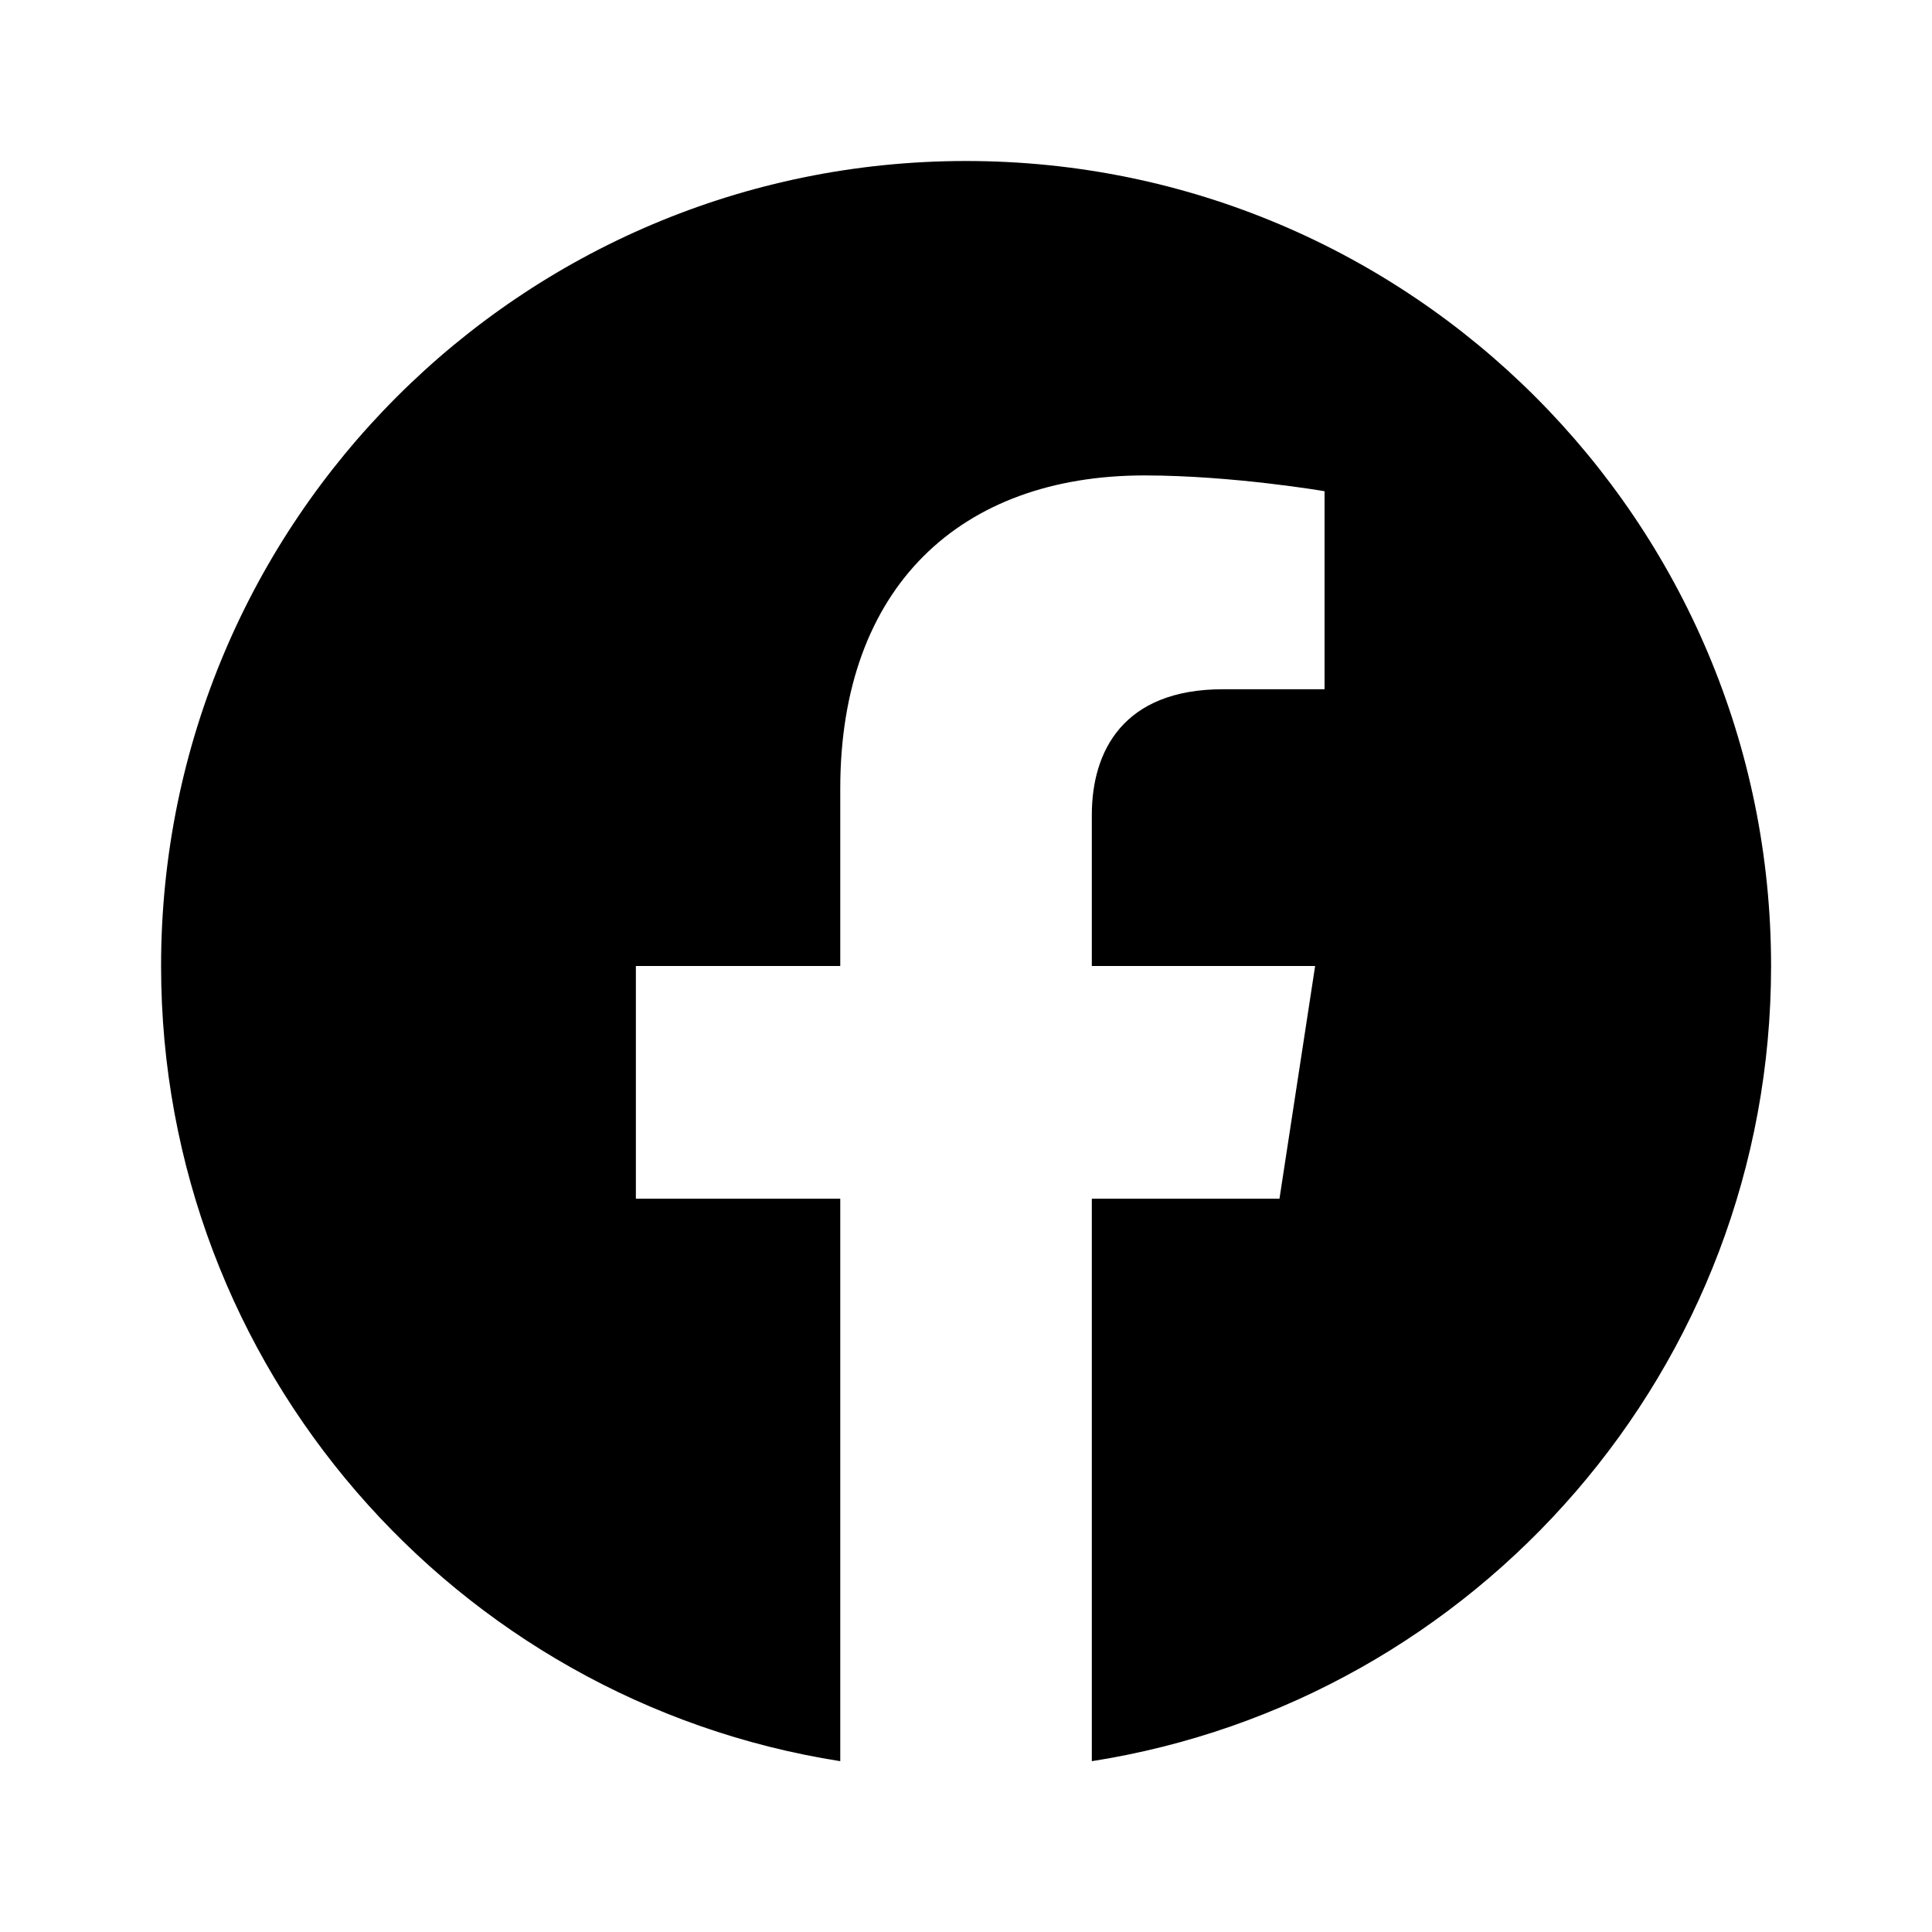
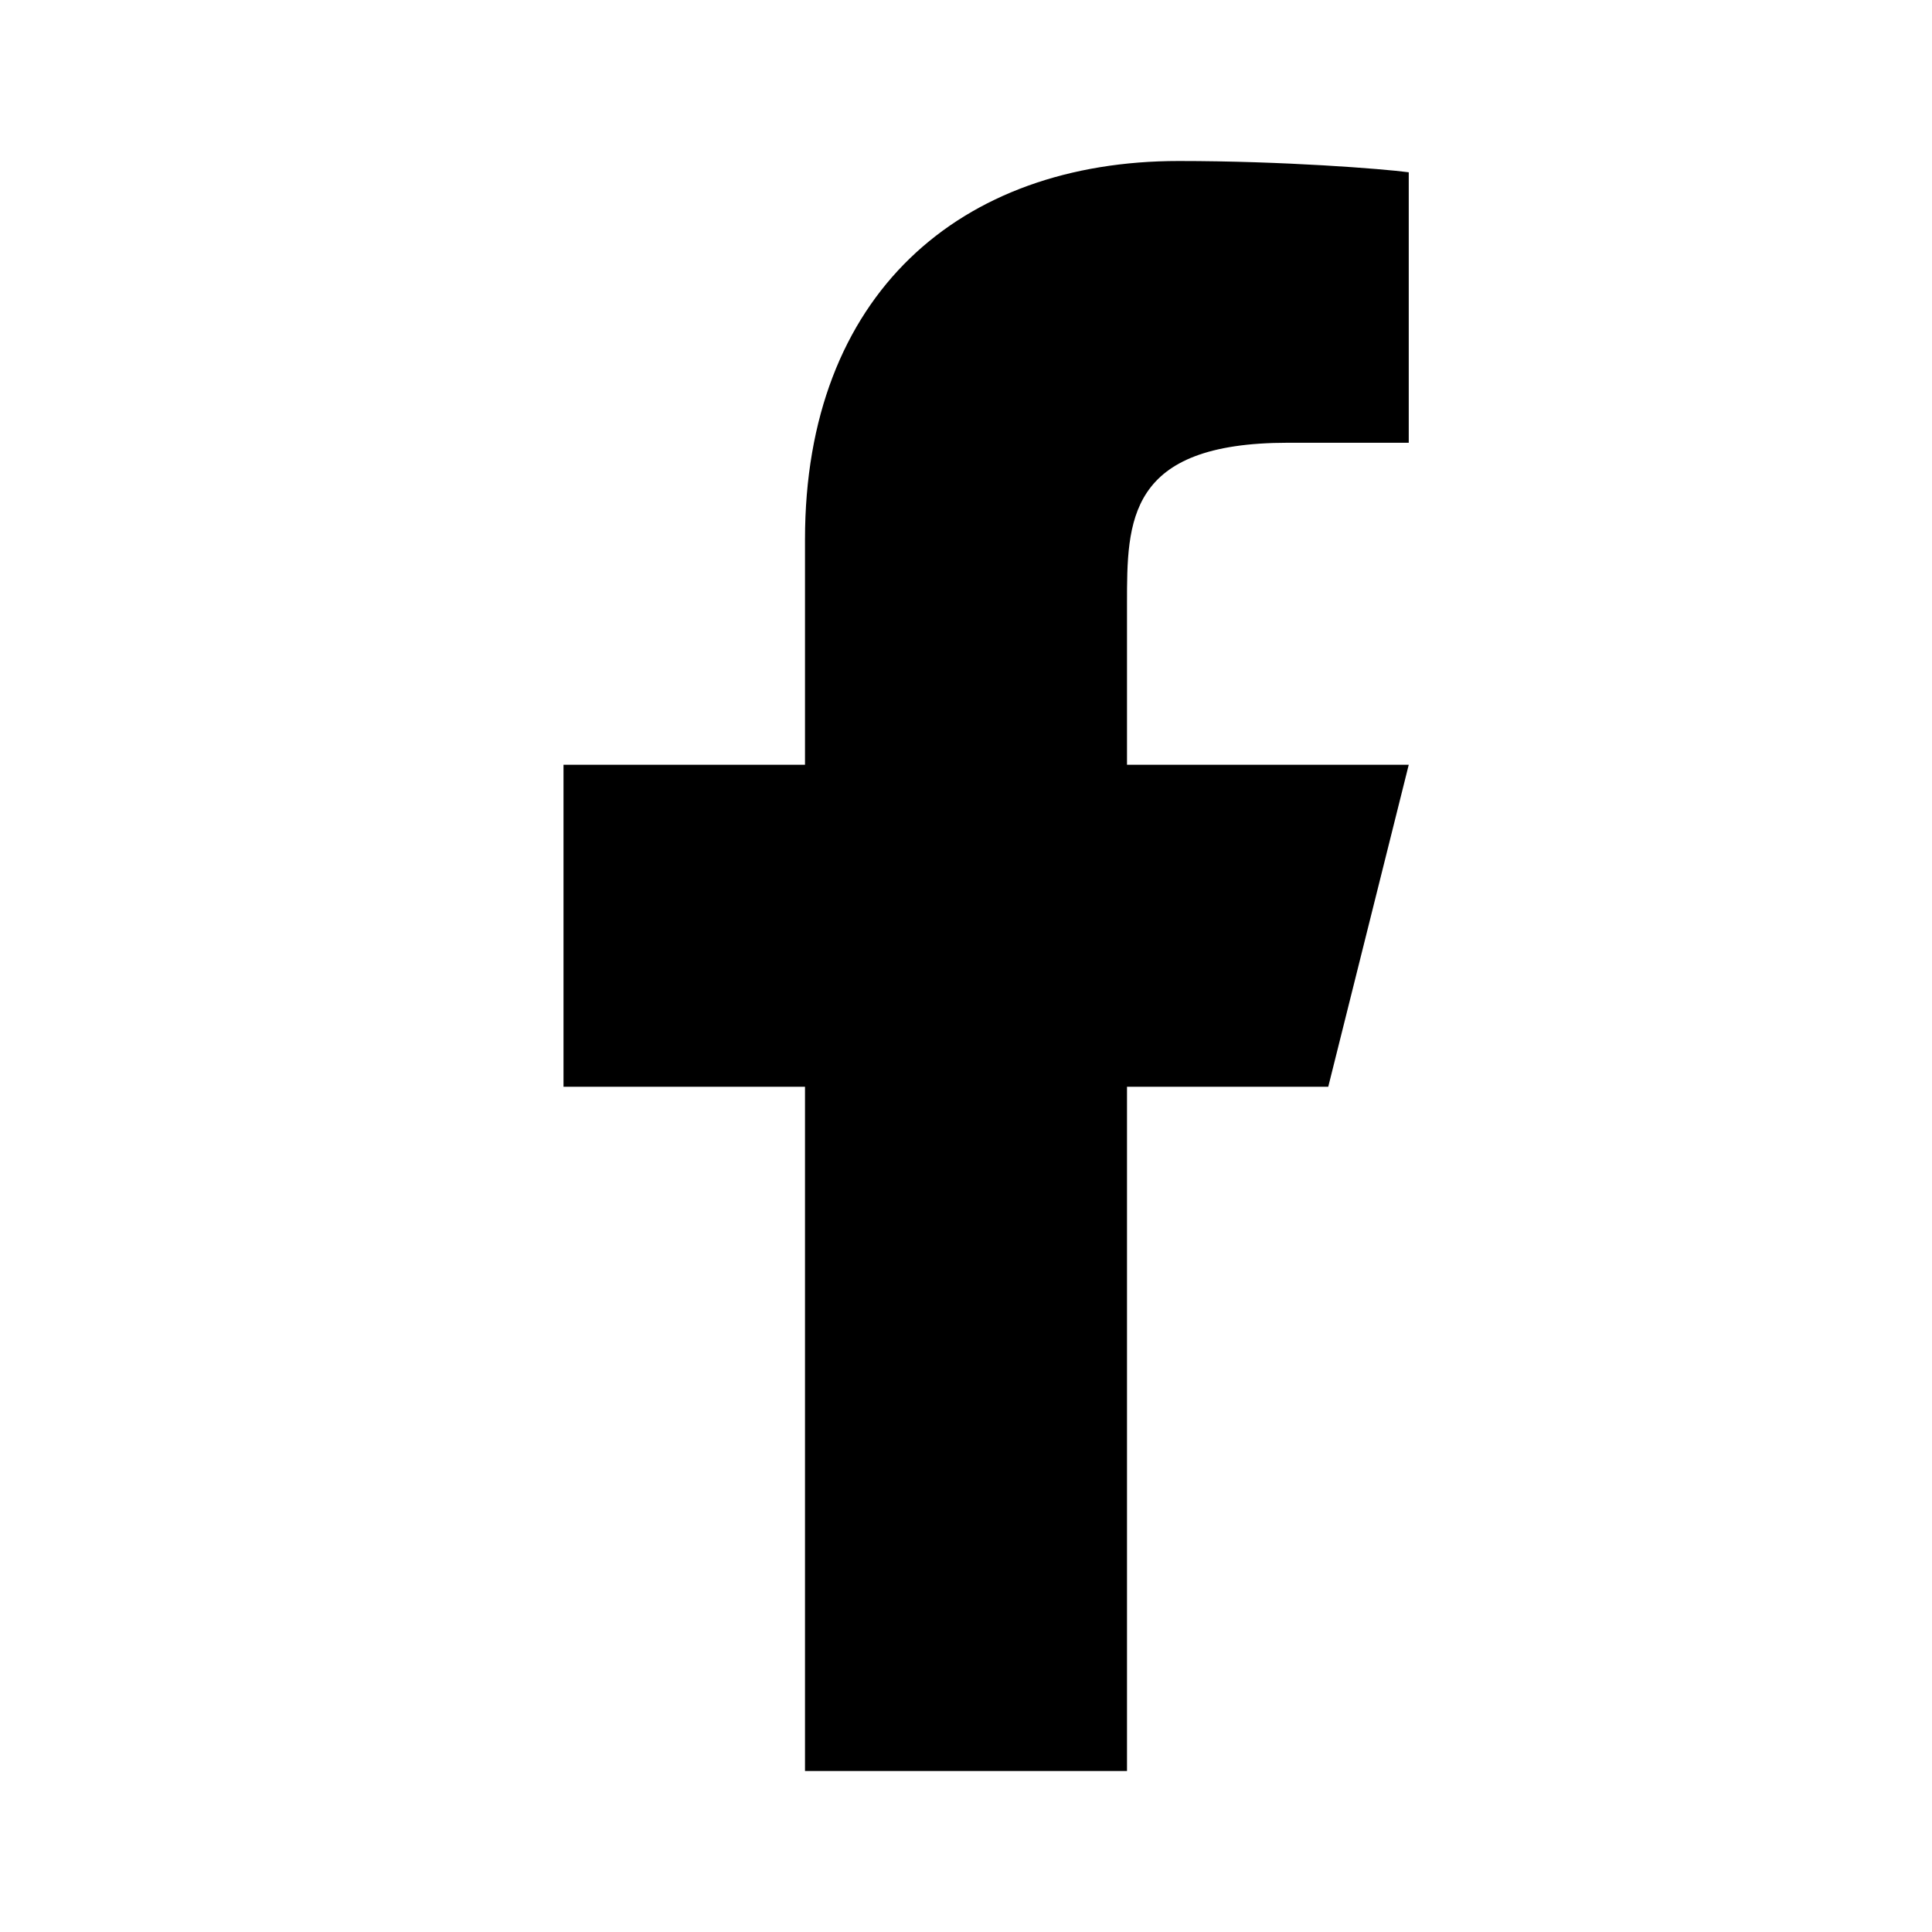
<svg xmlns="http://www.w3.org/2000/svg" viewBox="0 0 24 24" fill="currentColor">
-   <path d="M12.001 2C6.478 2 2.001 6.477 2.001 12C2.001 16.991 5.658 21.128 10.438 21.878V14.891H7.899V12H10.438V9.797C10.438 7.291 11.931 5.906 14.216 5.906C15.31 5.906 16.454 6.102 16.454 6.102V8.562H15.193C13.951 8.562 13.563 9.333 13.563 10.124V12H16.337L15.894 14.891H13.563V21.878C18.344 21.128 22.001 16.991 22.001 12C22.001 6.477 17.524 2 12.001 2Z" />
+   <path d="M14 13.5H16.5L17.5 9.5H14V7.5C14 6.471 14 5.5 16 5.5H17.5V2.14C17.174 2.097 15.943 2 14.643 2C11.928 2 10 3.657 10 6.7V9.5H7V13.5H10V22H14V13.5Z" />
</svg>
